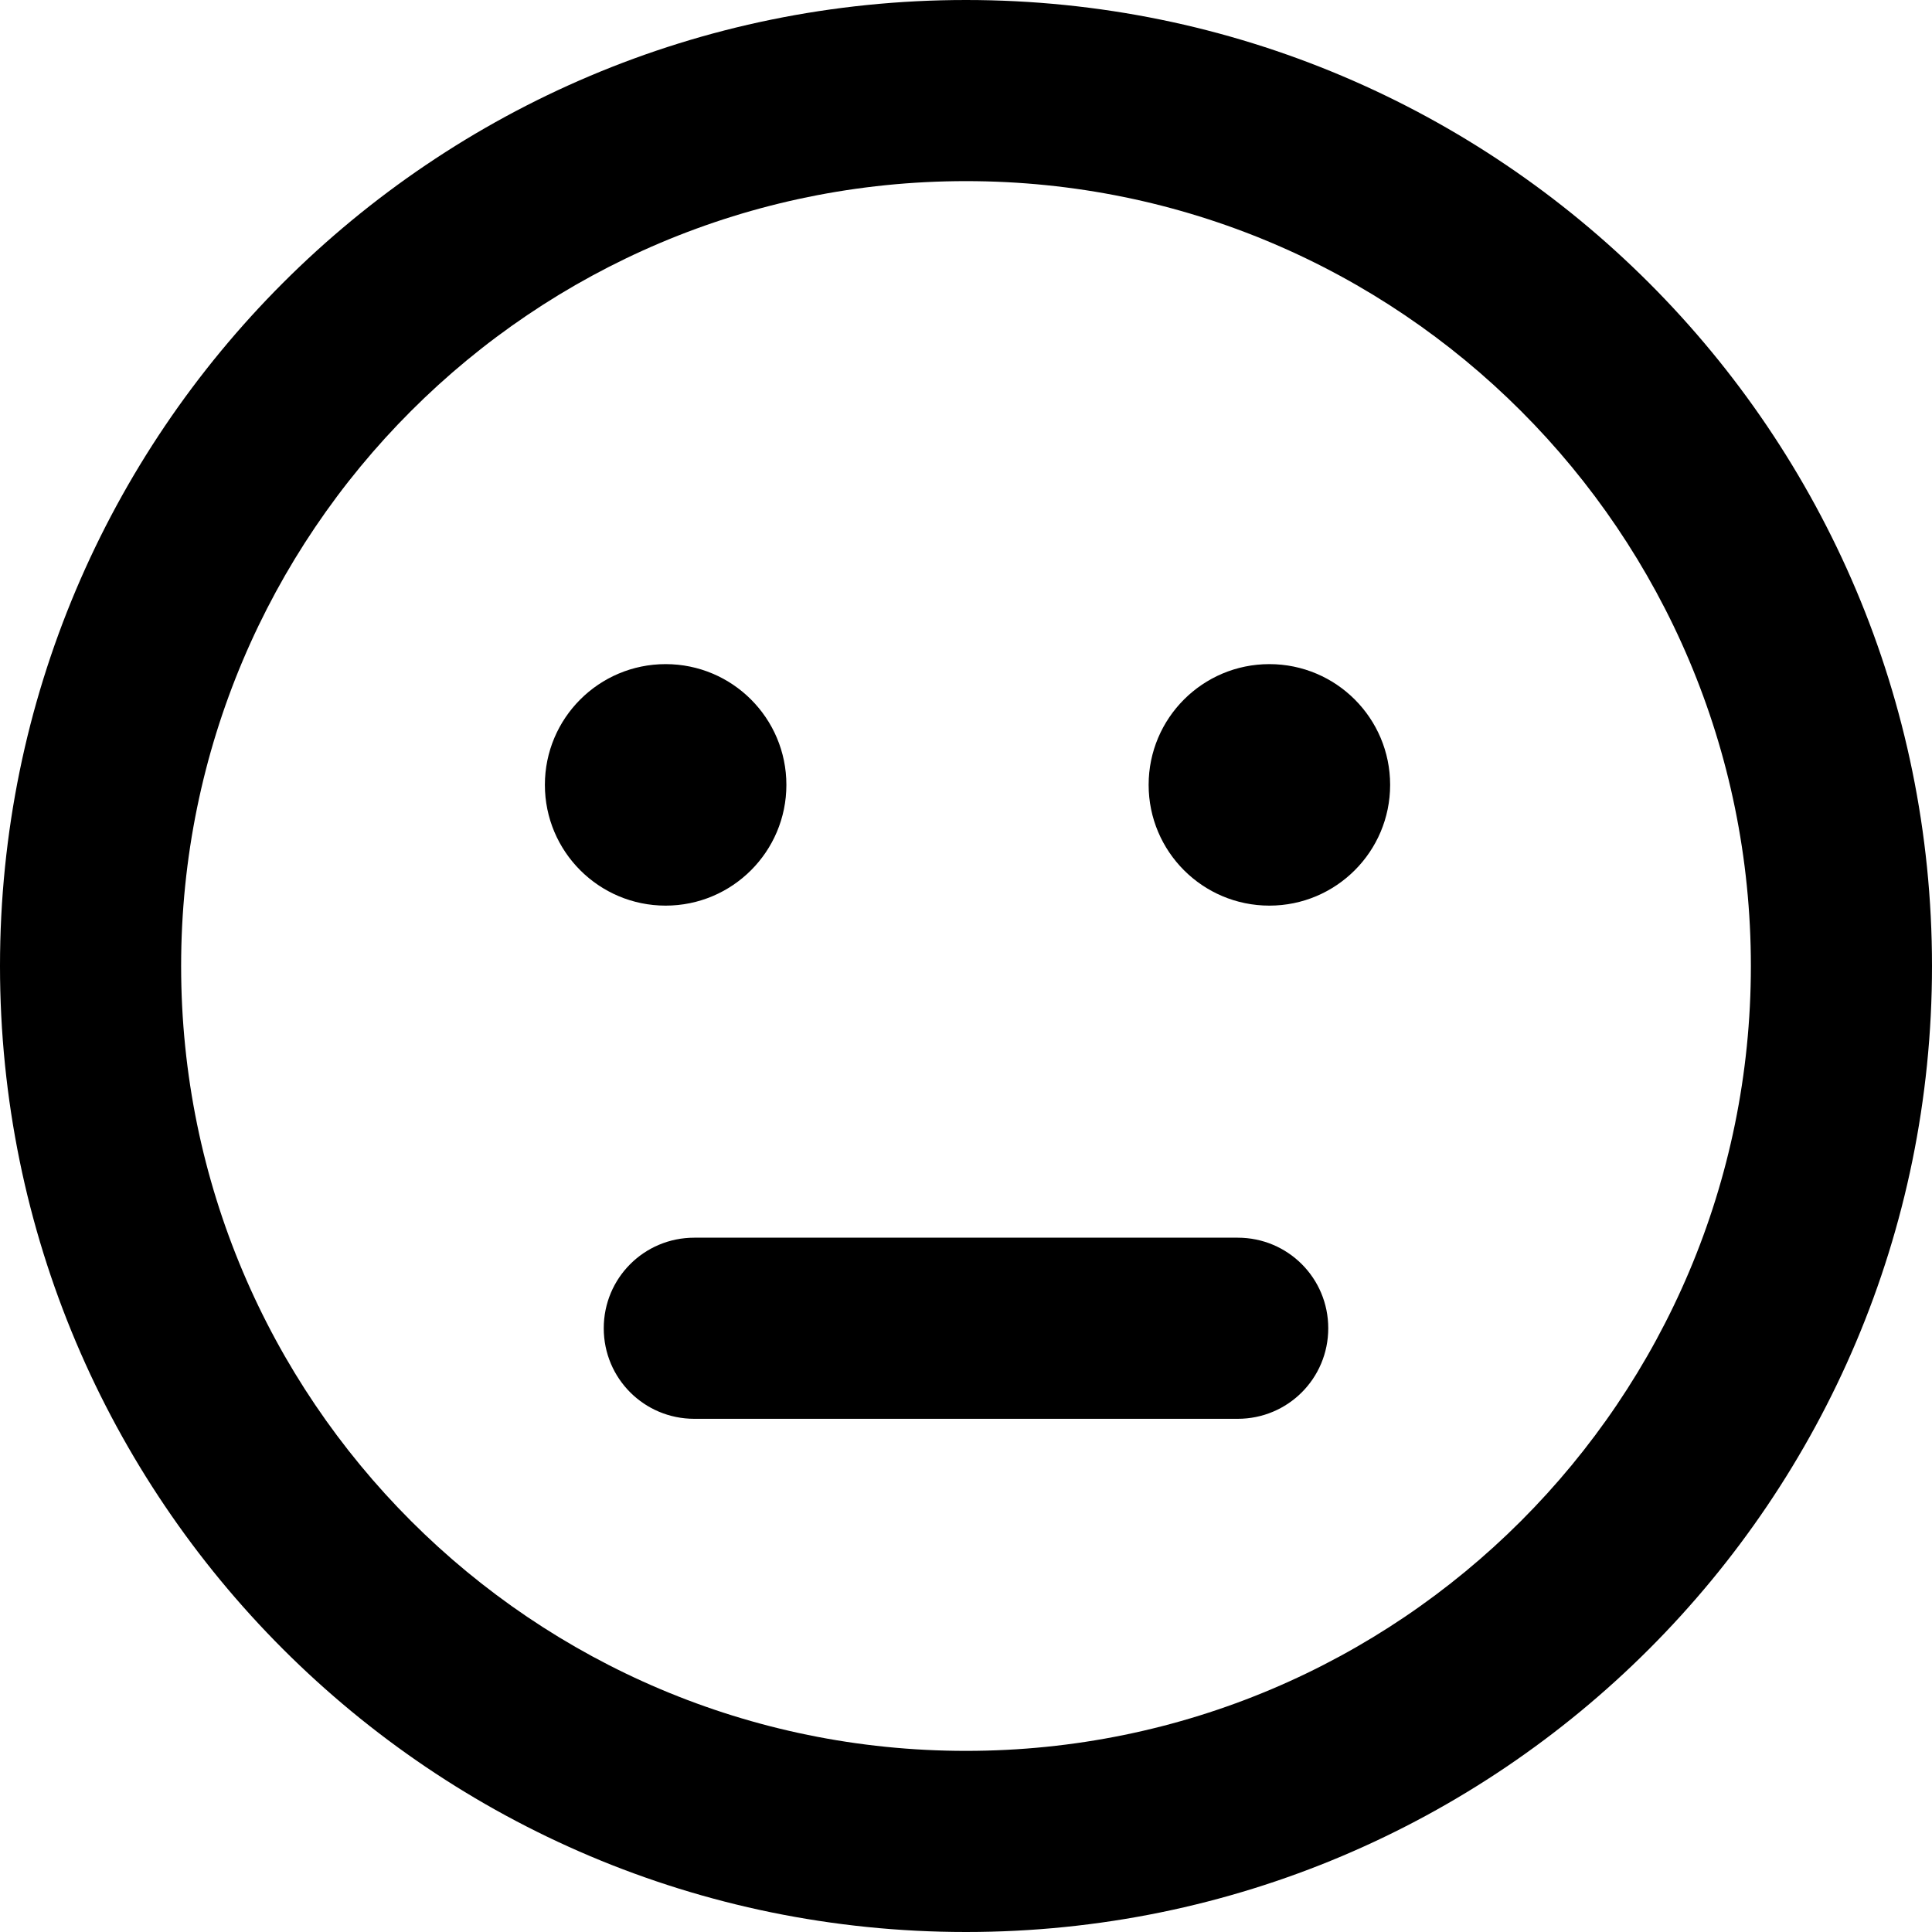
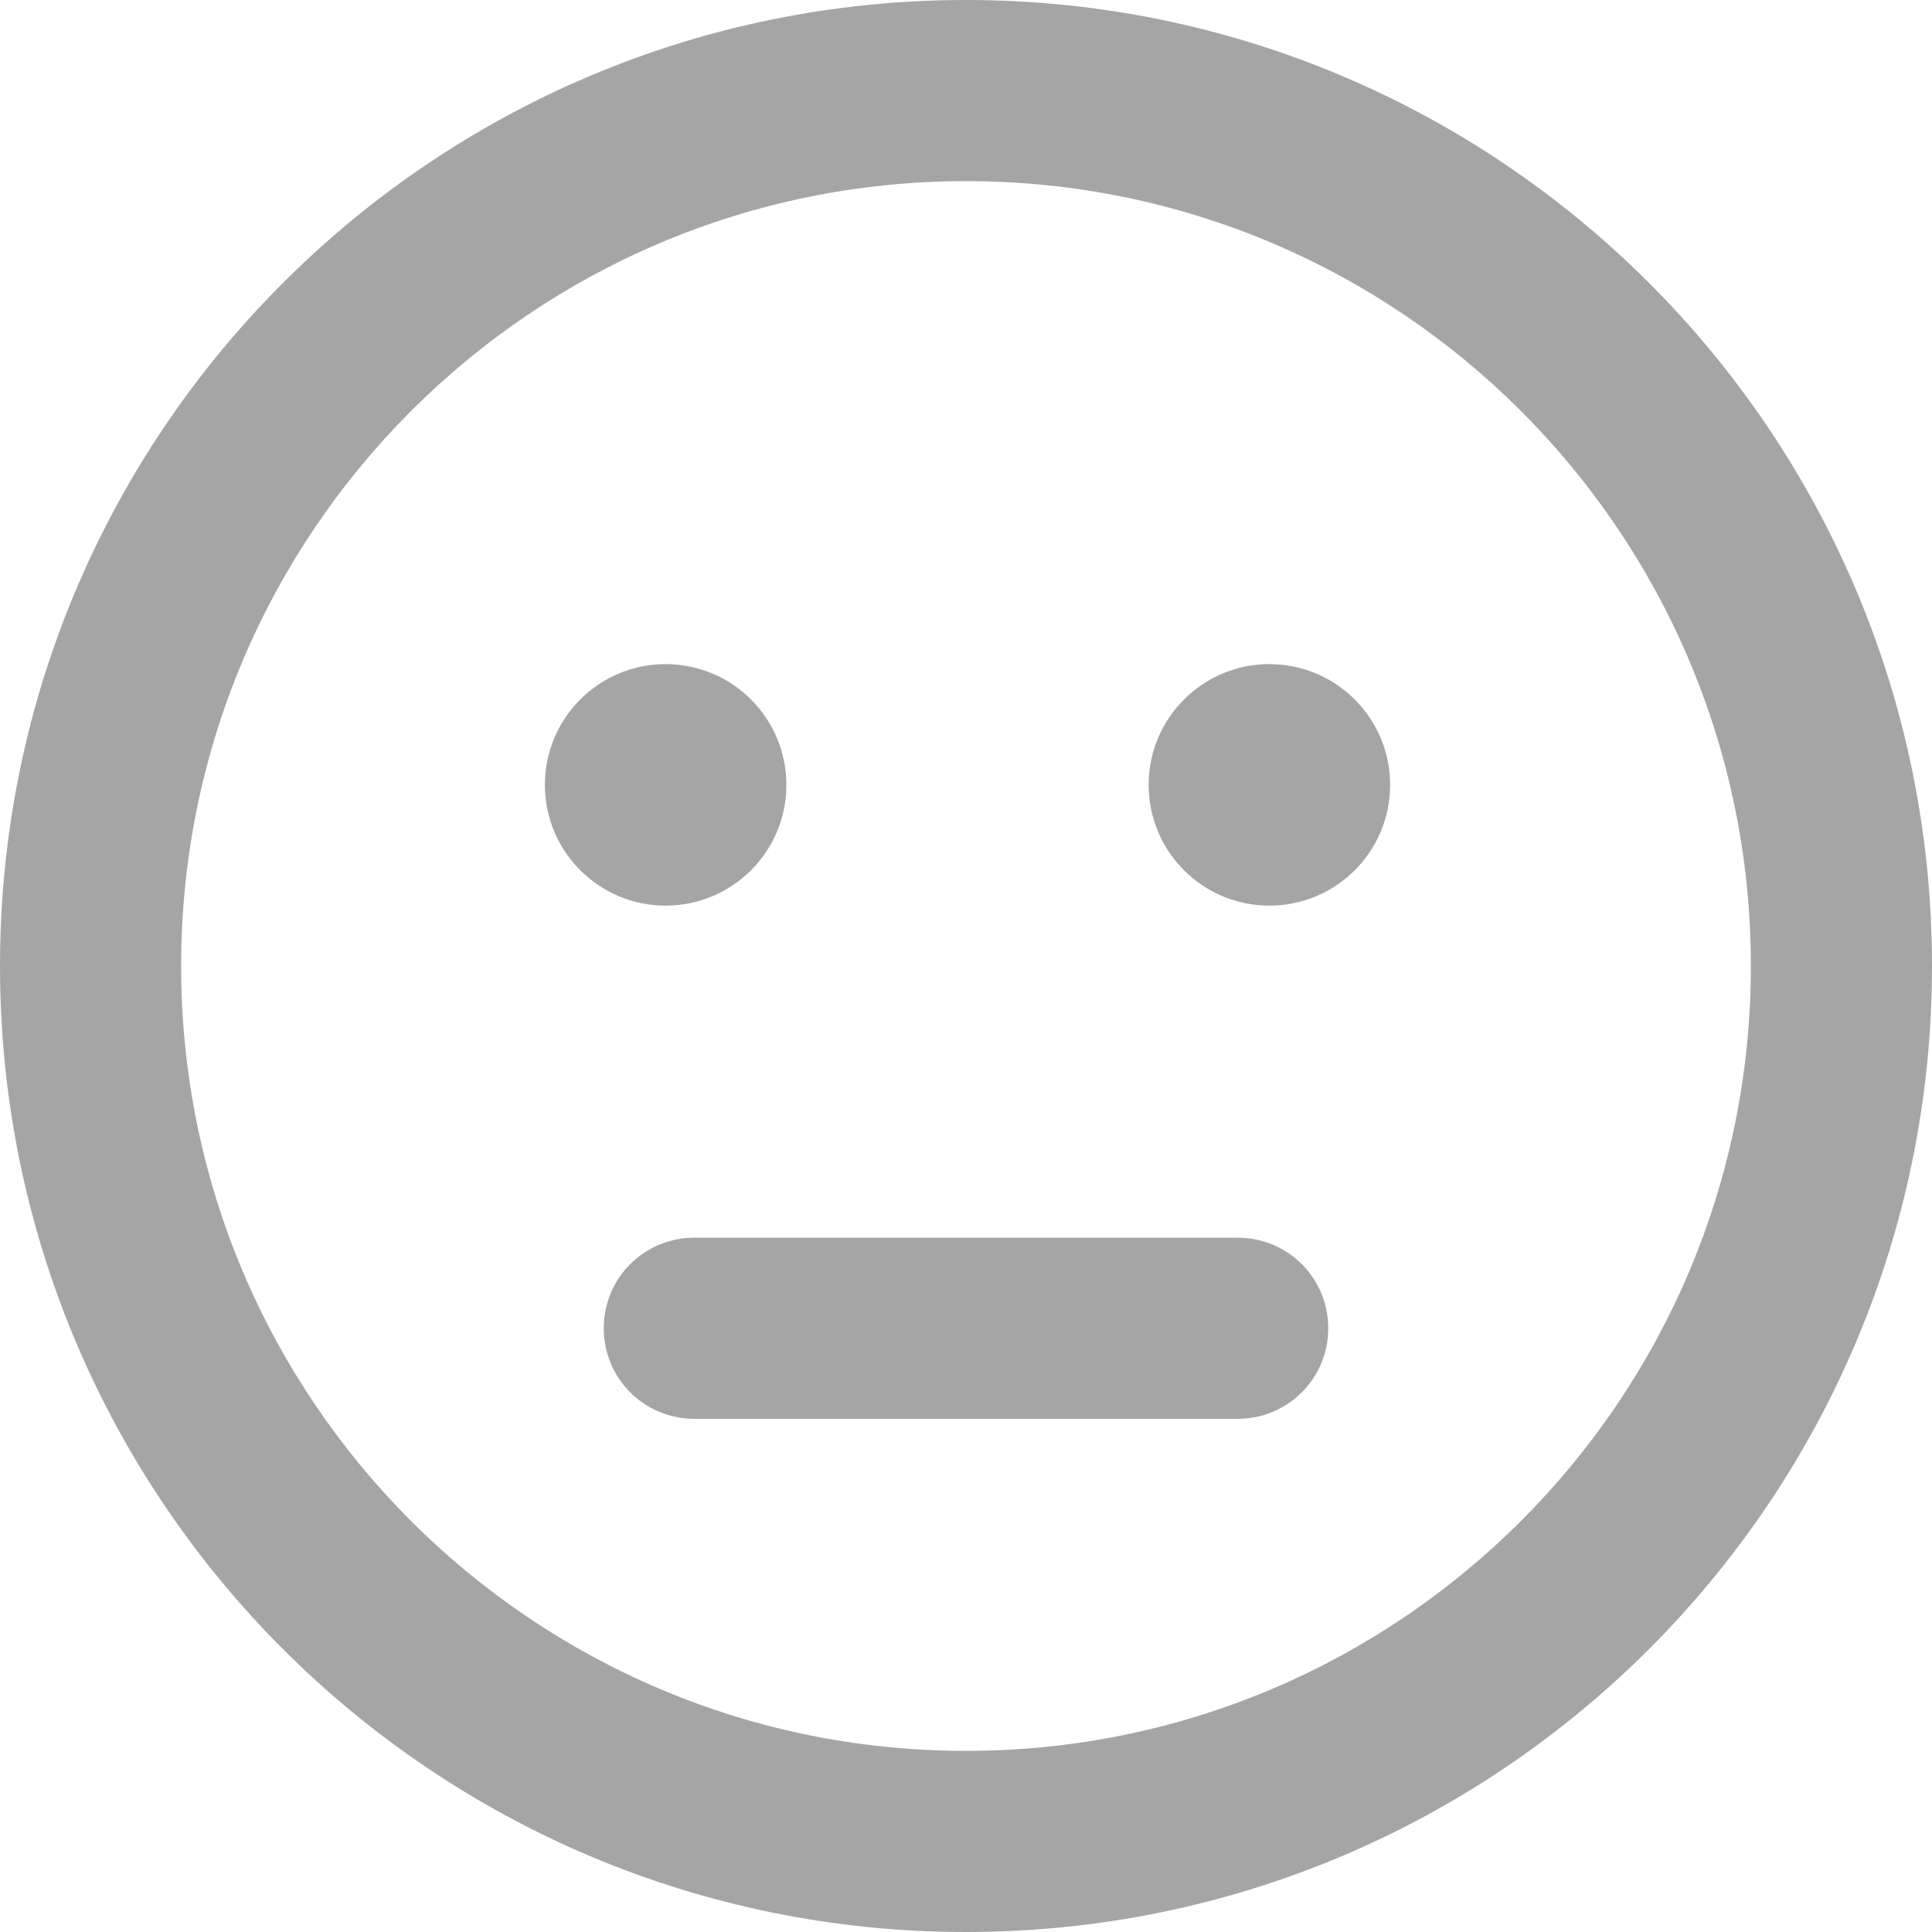
- <svg xmlns="http://www.w3.org/2000/svg" height="1em" viewBox="0 0 512 512">
+ <svg xmlns="http://www.w3.org/2000/svg" fill="#A5A5A5" height="1em" viewBox="0 0 512 512">
  <path d="M464 256A208 208 0 1 1 48 256a208 208 0 1 1 416 0zM256 0a256 256 0 1 0 0 512A256 256 0 1 0 256 0zM176.4 240a32 32 0 1 0 0-64 32 32 0 1 0 0 64zm192-32a32 32 0 1 0 -64 0 32 32 0 1 0 64 0zM184 328c-13.3 0-24 10.7-24 24s10.7 24 24 24H328c13.3 0 24-10.7 24-24s-10.7-24-24-24H184z" />
</svg>
